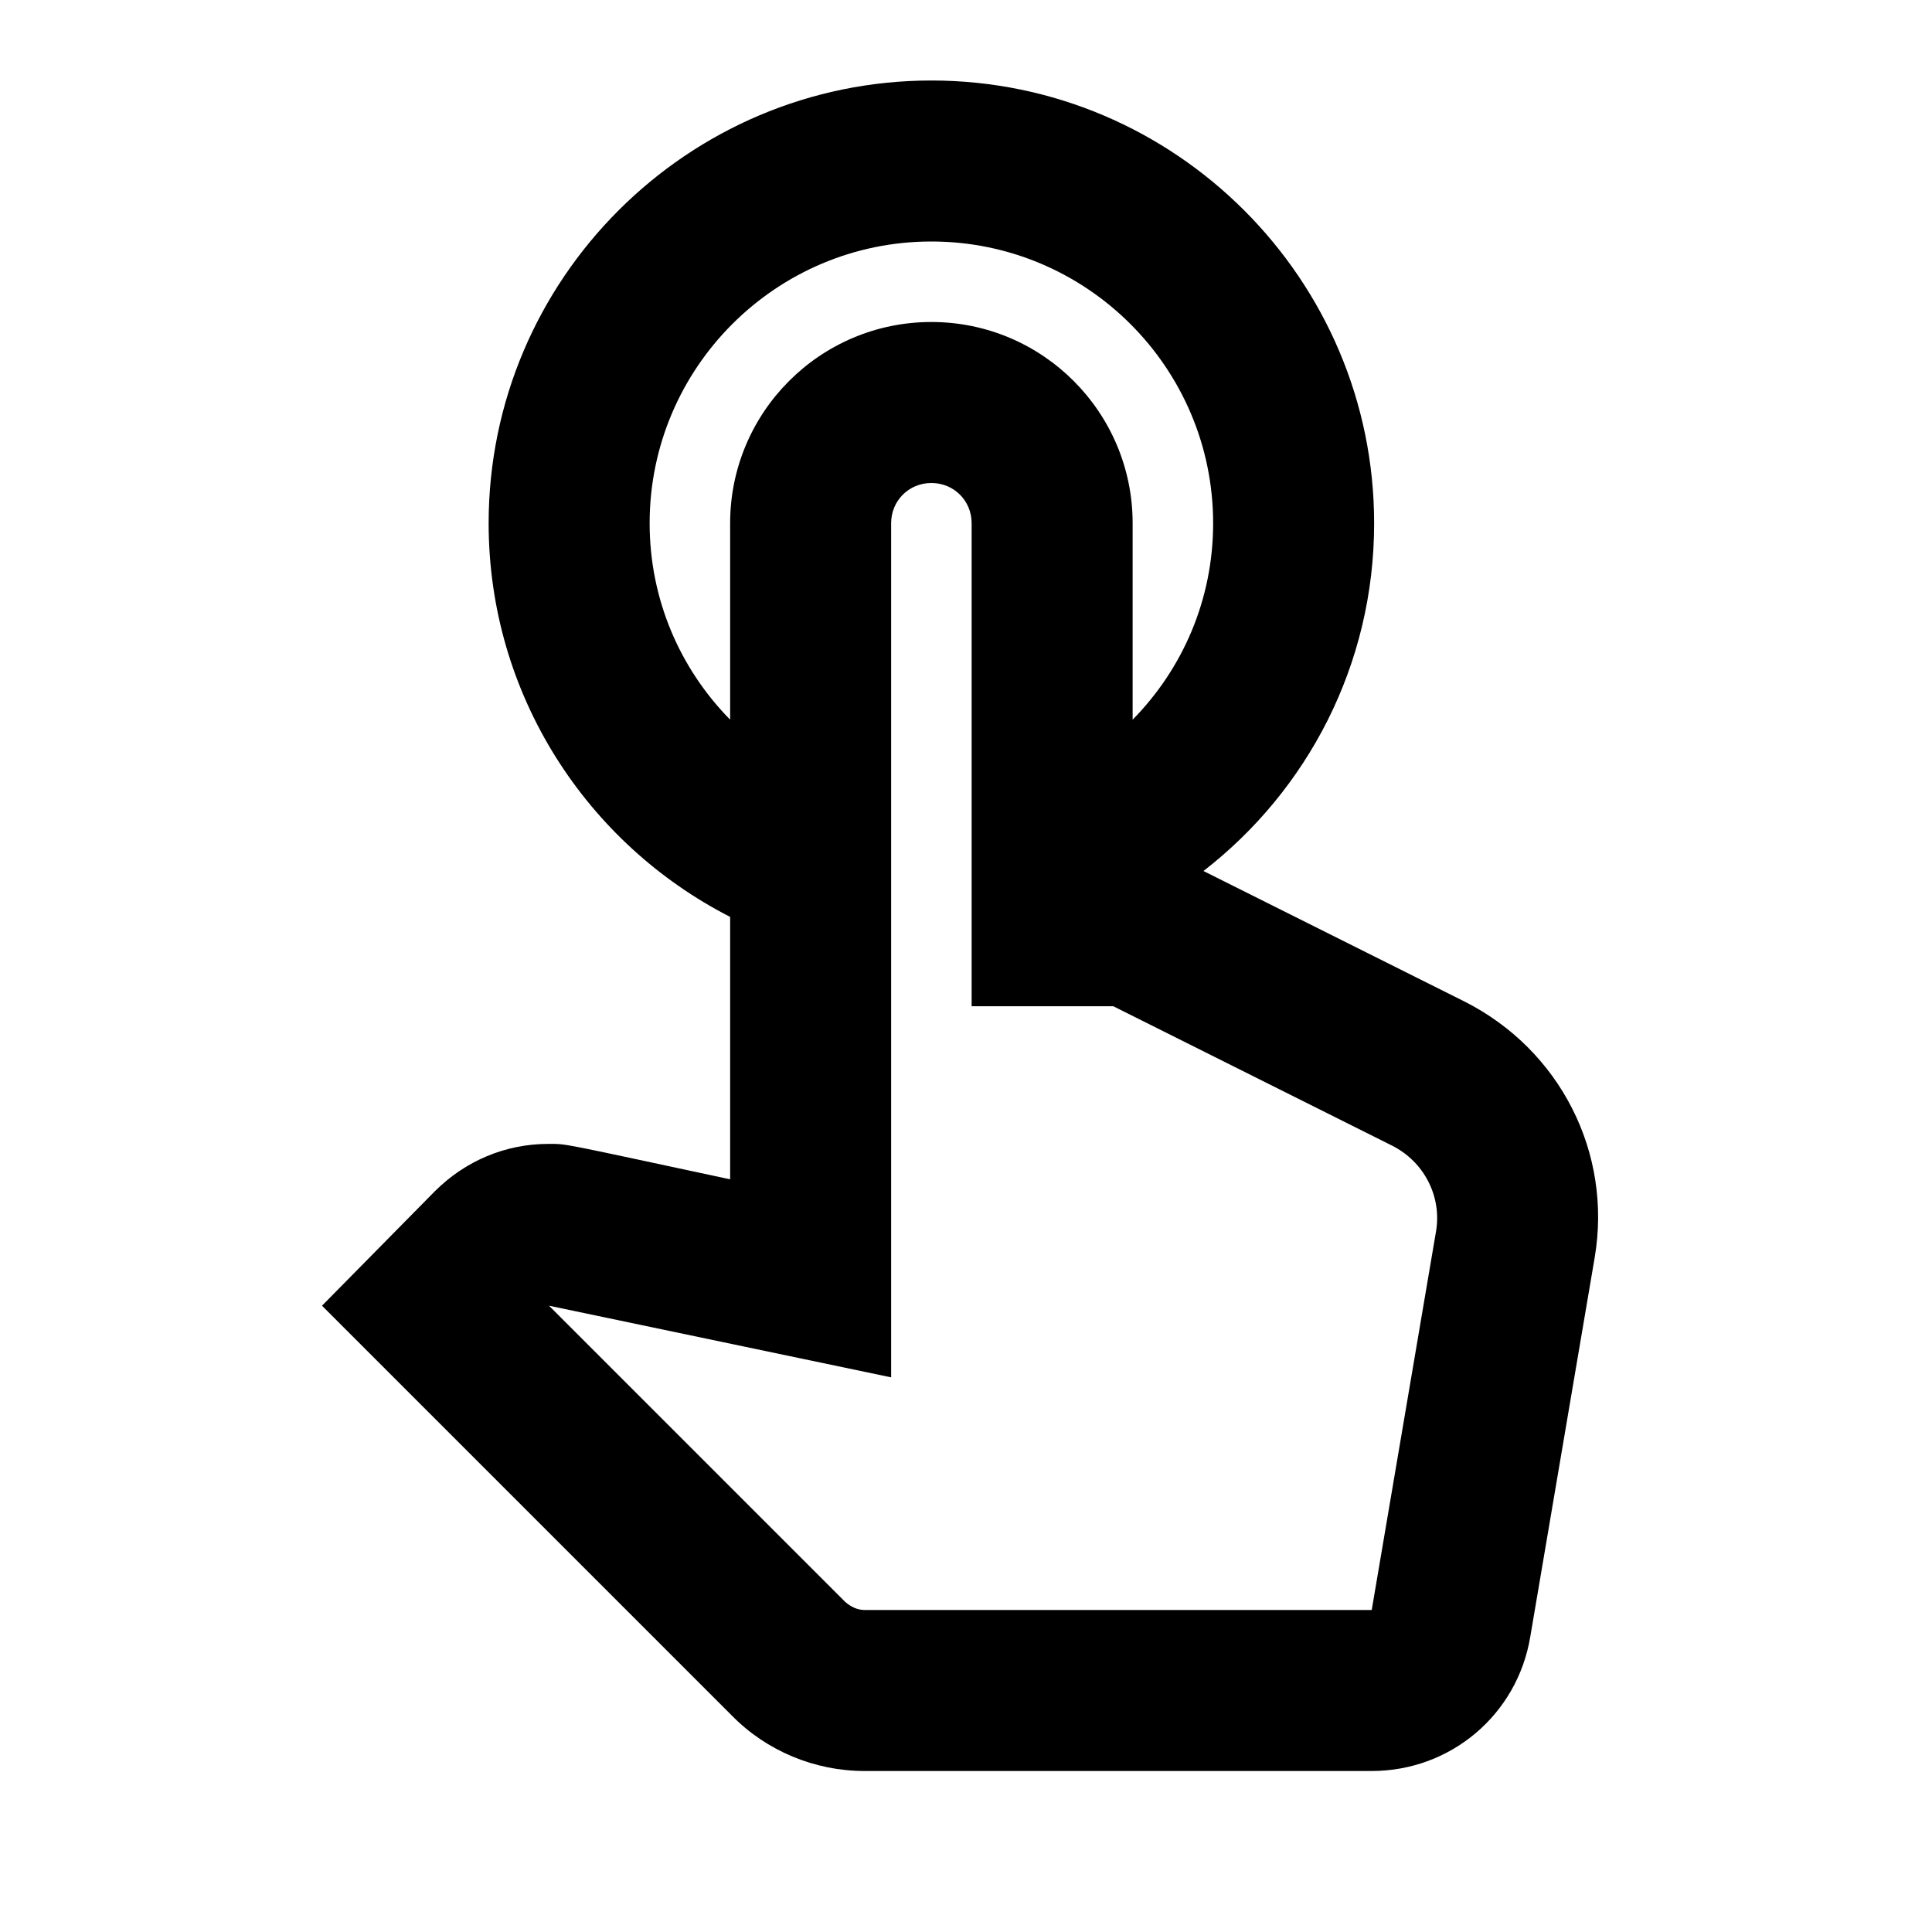
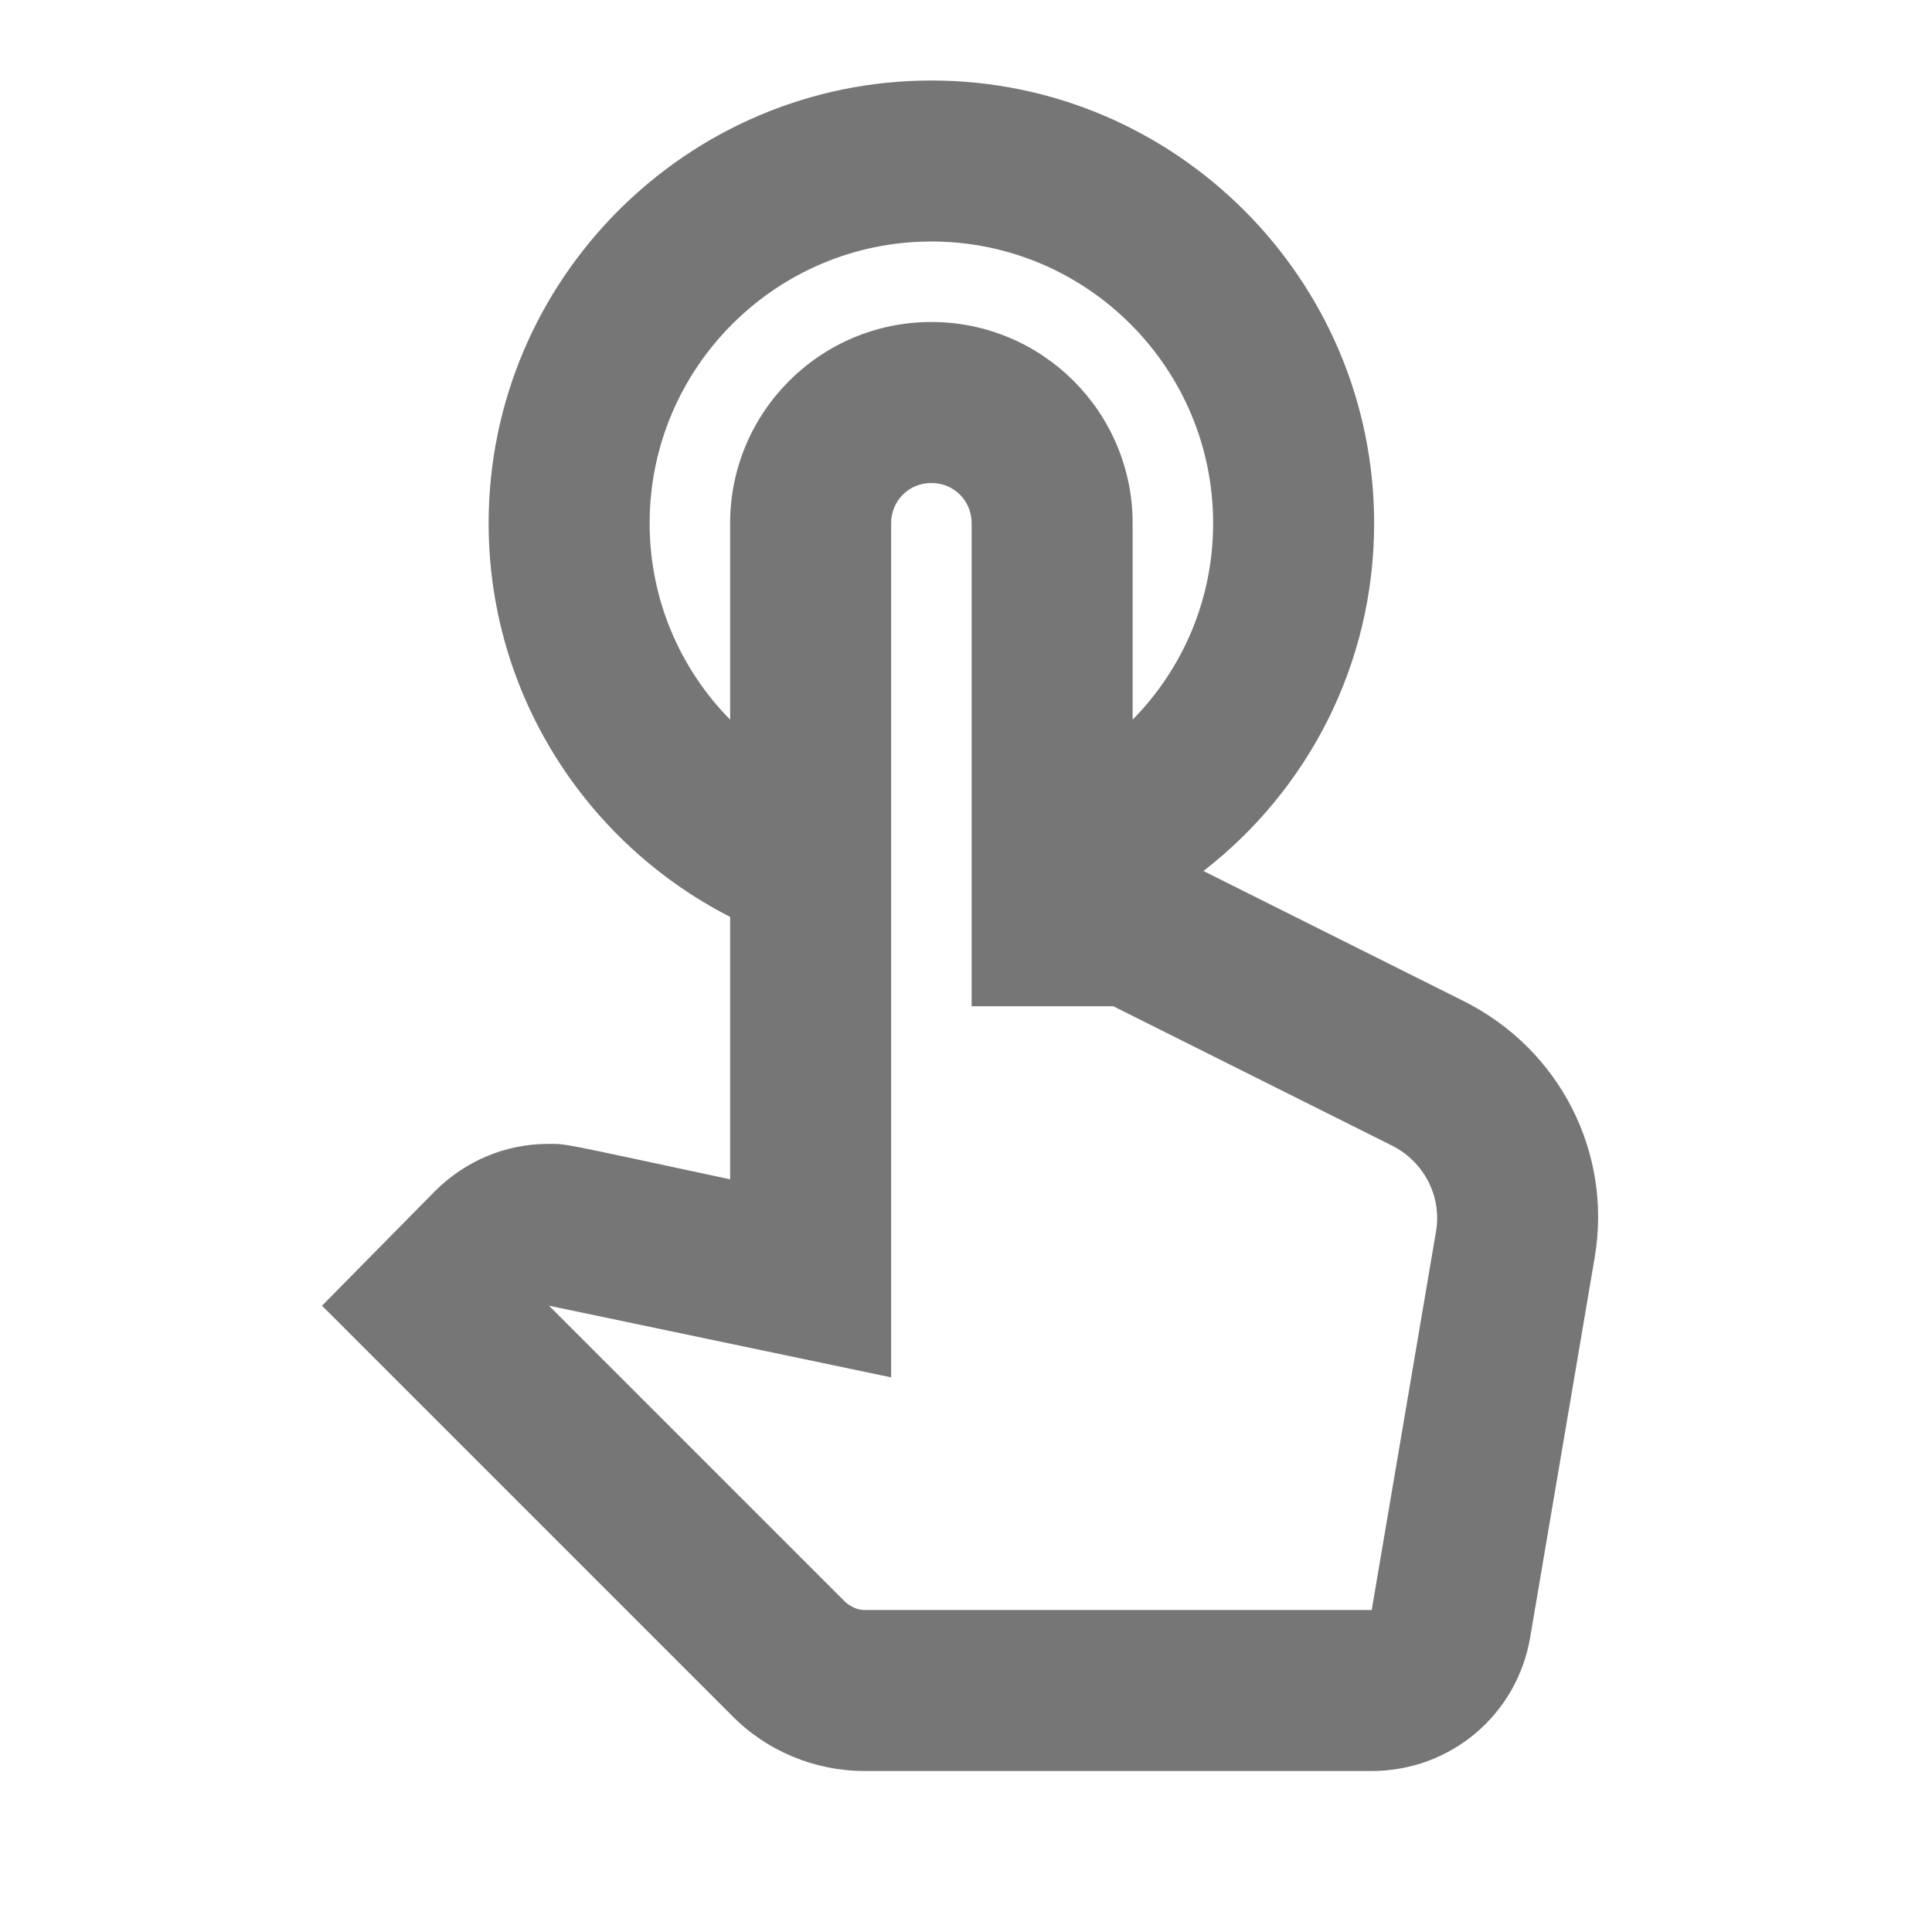
- <svg xmlns="http://www.w3.org/2000/svg" enable-background="new 0 0 24 24" height="24px" viewBox="0 0 24 24" width="24px" fill="#000000">
+ <svg xmlns="http://www.w3.org/2000/svg" enable-background="new 0 0 24 24" height="24px" viewBox="0 0 24 24" width="24px" fill="#767676">
  <g>
    <rect fill="none" height="24" width="24" />
  </g>
  <g>
    <g>
      <path d="M18.19,12.44l-3.24-1.62c1.29-1,2.12-2.56,2.12-4.32c0-3.03-2.47-5.5-5.5-5.5s-5.5,2.47-5.5,5.5c0,2.13,1.22,3.98,3,4.89 v3.26c-2.15-0.46-2.02-0.44-2.26-0.44c-0.53,0-1.03,0.21-1.41,0.59L4,16.22l5.09,5.09C9.52,21.75,10.12,22,10.74,22h6.3 c0.98,0,1.81-0.7,1.97-1.67l0.8-4.71C20.03,14.32,19.38,13.04,18.19,12.44z M17.84,15.29L17.04,20h-6.3 c-0.09,0-0.17-0.04-0.24-0.1l-3.68-3.68l4.25,0.89V6.5c0-0.28,0.22-0.5,0.5-0.5c0.28,0,0.5,0.22,0.5,0.5v6h1.76l3.46,1.73 C17.69,14.43,17.91,14.86,17.84,15.29z M8.07,6.5c0-1.93,1.57-3.5,3.5-3.5s3.5,1.57,3.5,3.5c0,0.95-0.38,1.81-1,2.44V6.5 c0-1.38-1.12-2.5-2.5-2.5c-1.38,0-2.5,1.12-2.5,2.5v2.44C8.45,8.31,8.07,7.45,8.07,6.5z" />
    </g>
  </g>
</svg>
